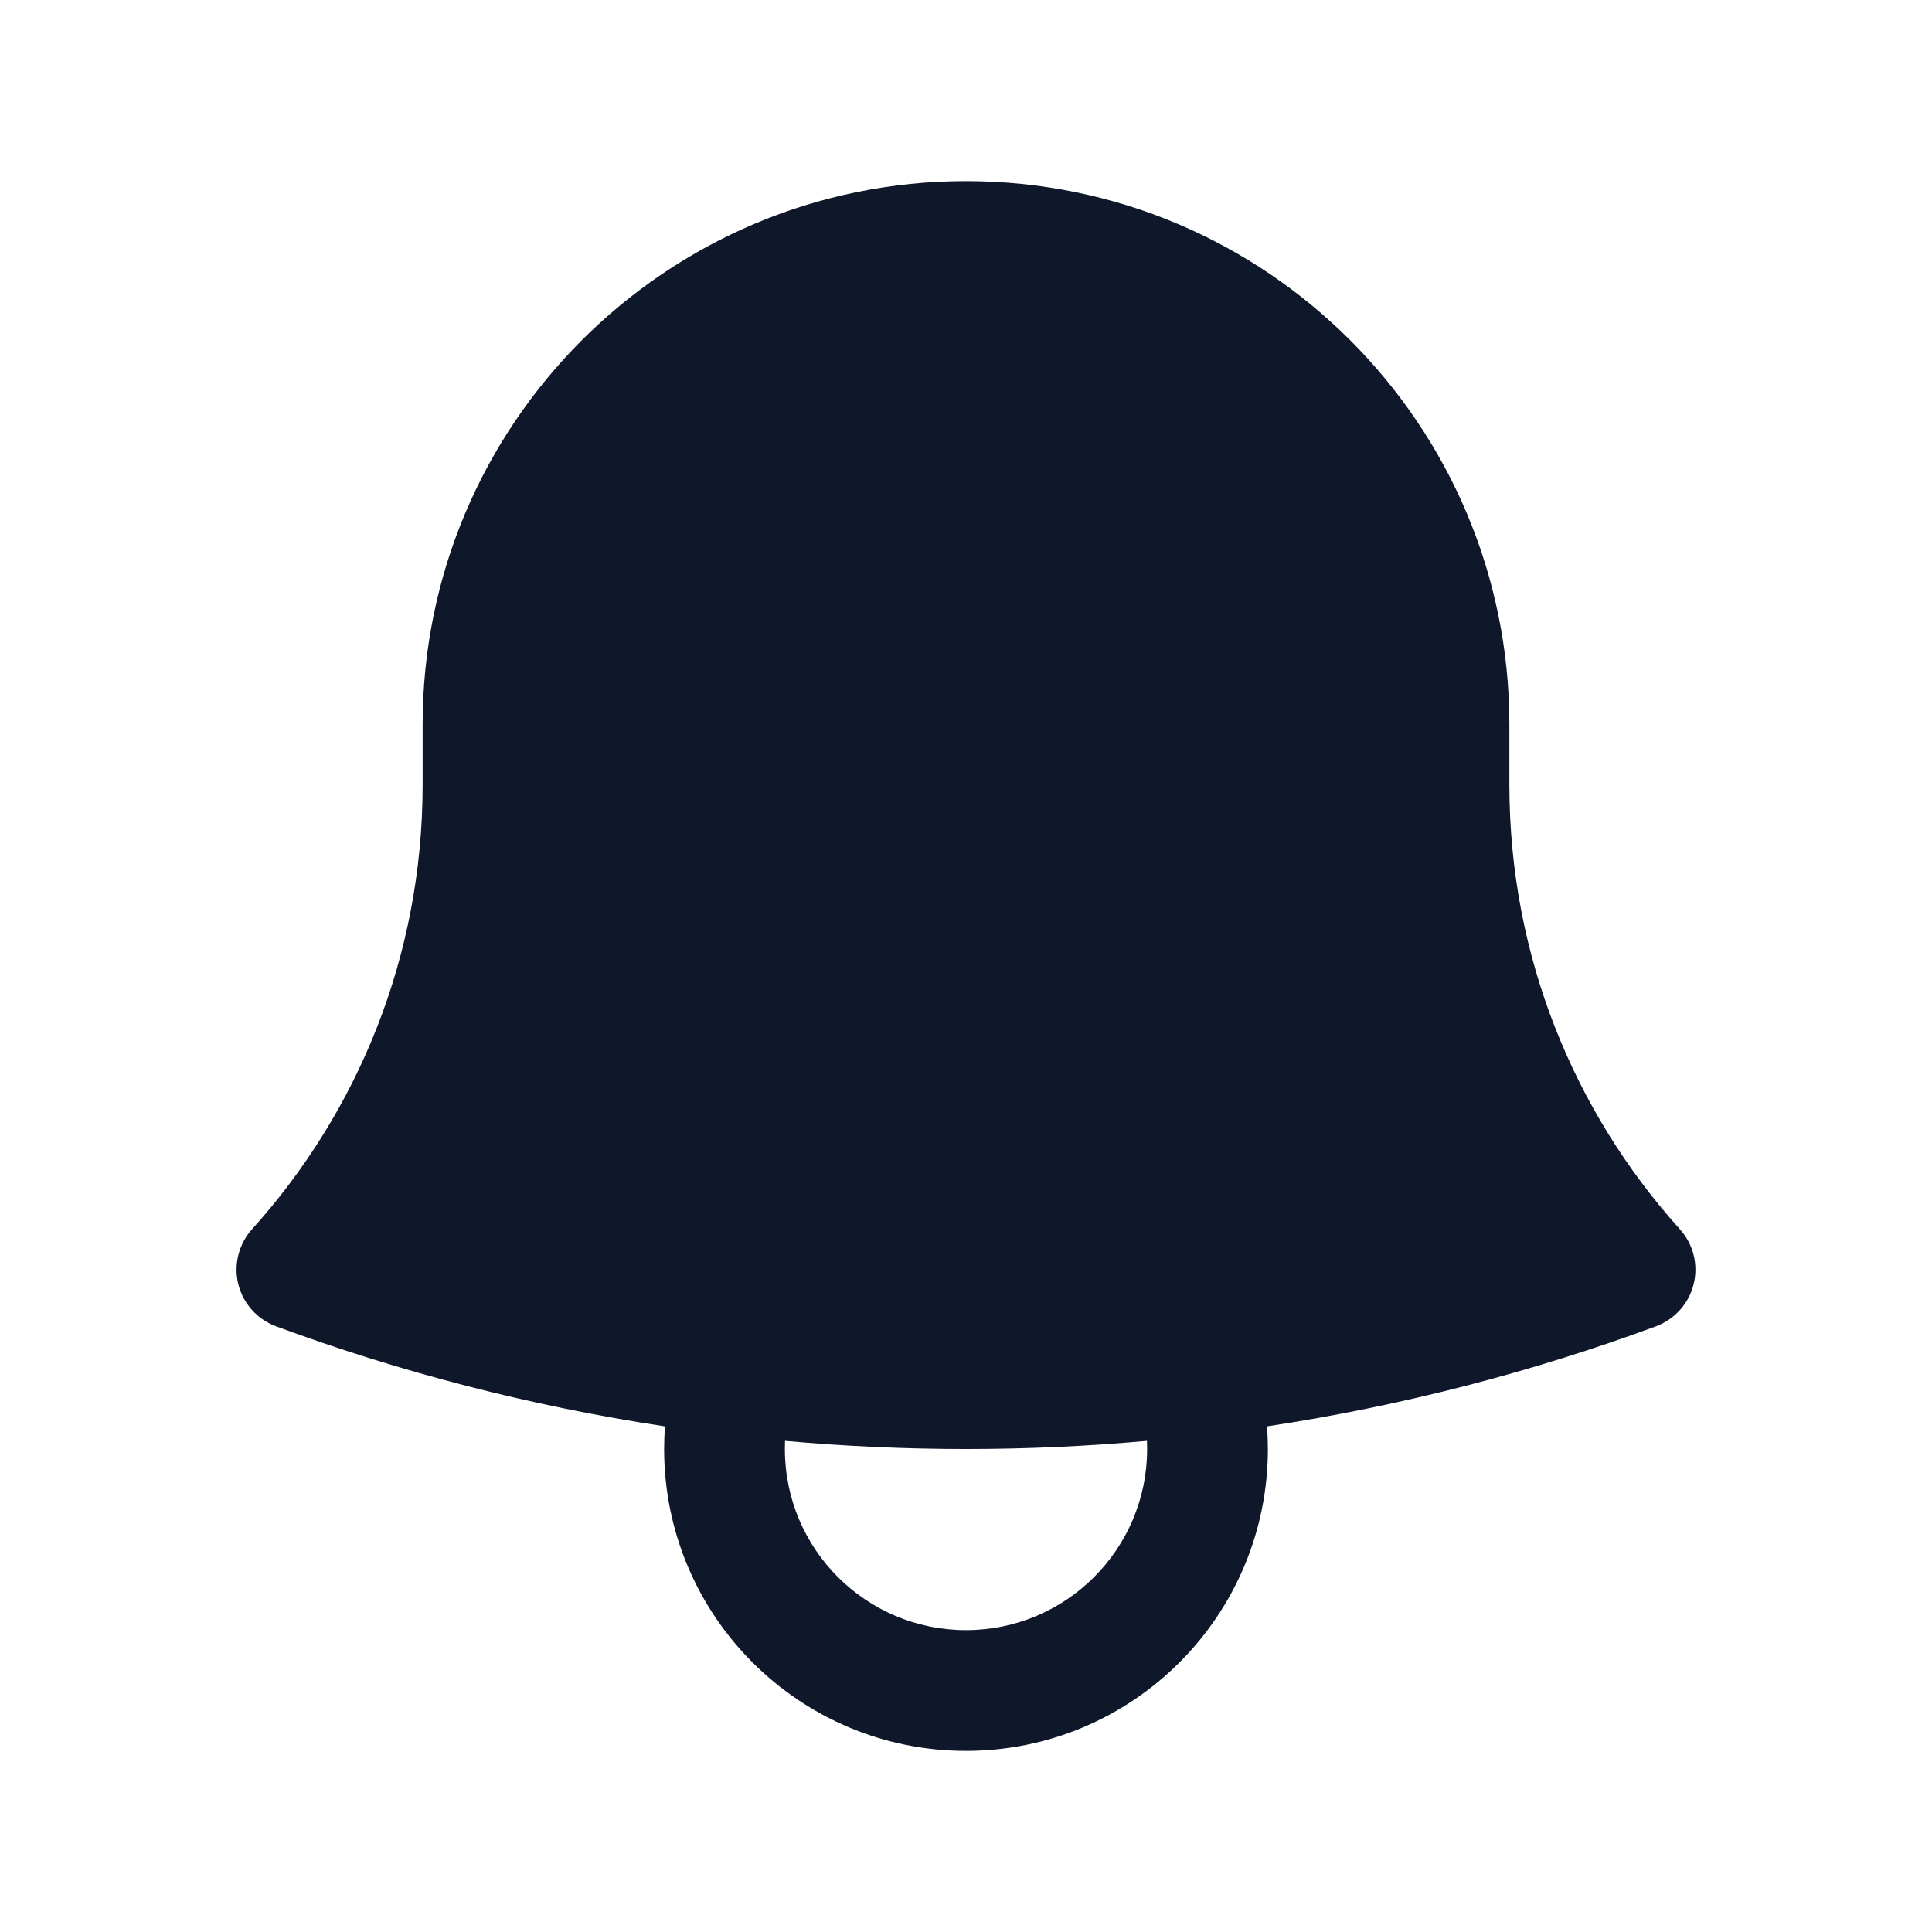
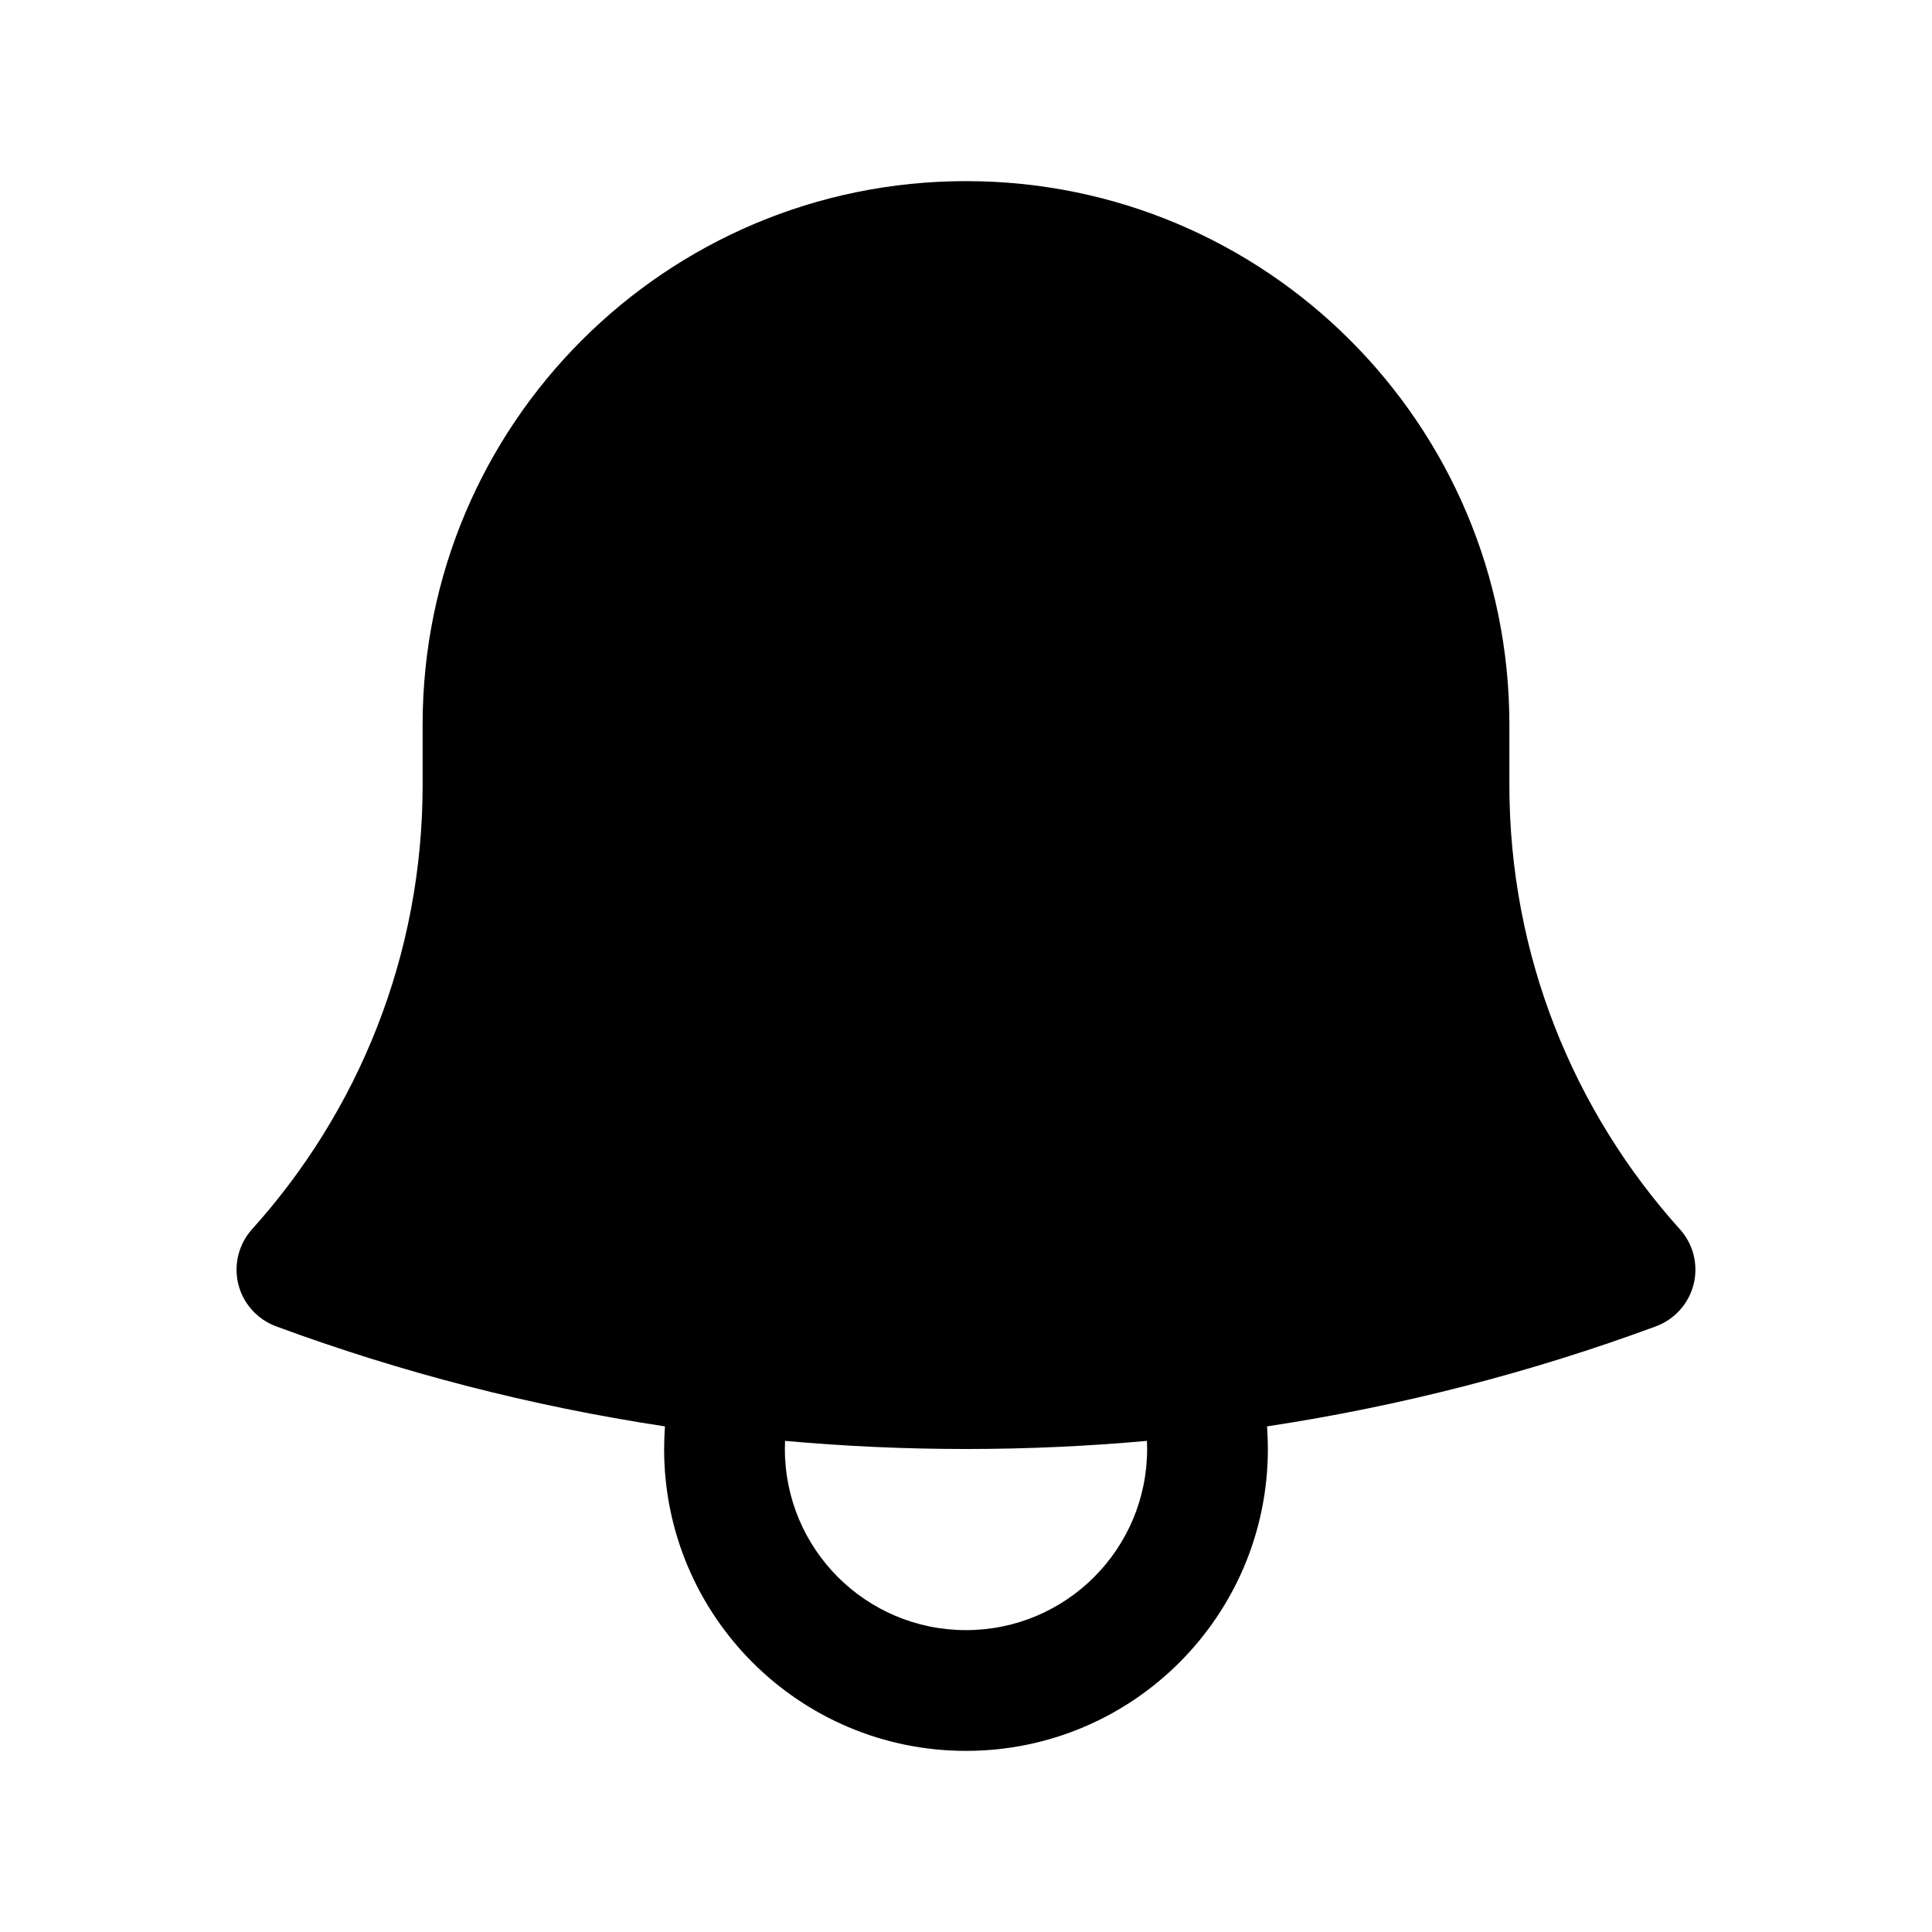
<svg xmlns="http://www.w3.org/2000/svg" width="24" height="24" viewBox="0 0 24 24" fill="none">
-   <path fill-rule="evenodd" clip-rule="evenodd" d="M5.25 9C5.25 5.272 8.272 2.25 12 2.25C15.728 2.25 18.75 5.272 18.75 9L18.75 9.049V9.75C18.75 11.873 19.551 13.807 20.868 15.27C21.035 15.455 21.099 15.71 21.039 15.952C20.98 16.193 20.804 16.389 20.571 16.476C19.027 17.046 17.41 17.466 15.74 17.719C15.746 17.812 15.75 17.906 15.75 18C15.75 20.071 14.071 21.75 12 21.75C9.929 21.75 8.25 20.071 8.25 18C8.25 17.906 8.254 17.812 8.26 17.719C6.589 17.466 4.973 17.046 3.429 16.476C3.195 16.389 3.02 16.193 2.96 15.952C2.901 15.71 2.965 15.455 3.131 15.27C4.449 13.807 5.25 11.873 5.25 9.75L5.25 9ZM9.752 17.899C9.751 17.933 9.75 17.966 9.75 18C9.75 19.243 10.757 20.25 12 20.25C13.243 20.25 14.25 19.243 14.25 18C14.25 17.966 14.249 17.933 14.248 17.899C13.507 17.966 12.757 18 12 18C11.242 18 10.493 17.966 9.752 17.899Z" fill="#0F172A" />
+   <path fill-rule="evenodd" clip-rule="evenodd" d="M5.25 9C5.25 5.272 8.272 2.25 12 2.25C15.728 2.25 18.75 5.272 18.75 9L18.75 9.049V9.75C18.75 11.873 19.551 13.807 20.868 15.27C21.035 15.455 21.099 15.71 21.039 15.952C20.98 16.193 20.804 16.389 20.571 16.476C19.027 17.046 17.41 17.466 15.74 17.719C15.746 17.812 15.75 17.906 15.75 18C15.75 20.071 14.071 21.75 12 21.75C9.929 21.75 8.25 20.071 8.25 18C8.25 17.906 8.254 17.812 8.26 17.719C6.589 17.466 4.973 17.046 3.429 16.476C3.195 16.389 3.02 16.193 2.96 15.952C2.901 15.71 2.965 15.455 3.131 15.27C4.449 13.807 5.25 11.873 5.25 9.75L5.25 9ZM9.752 17.899C9.751 17.933 9.75 17.966 9.75 18C9.75 19.243 10.757 20.25 12 20.25C13.243 20.25 14.25 19.243 14.25 18C14.25 17.966 14.249 17.933 14.248 17.899C13.507 17.966 12.757 18 12 18C11.242 18 10.493 17.966 9.752 17.899Z" fill="currentColor" />
</svg>
